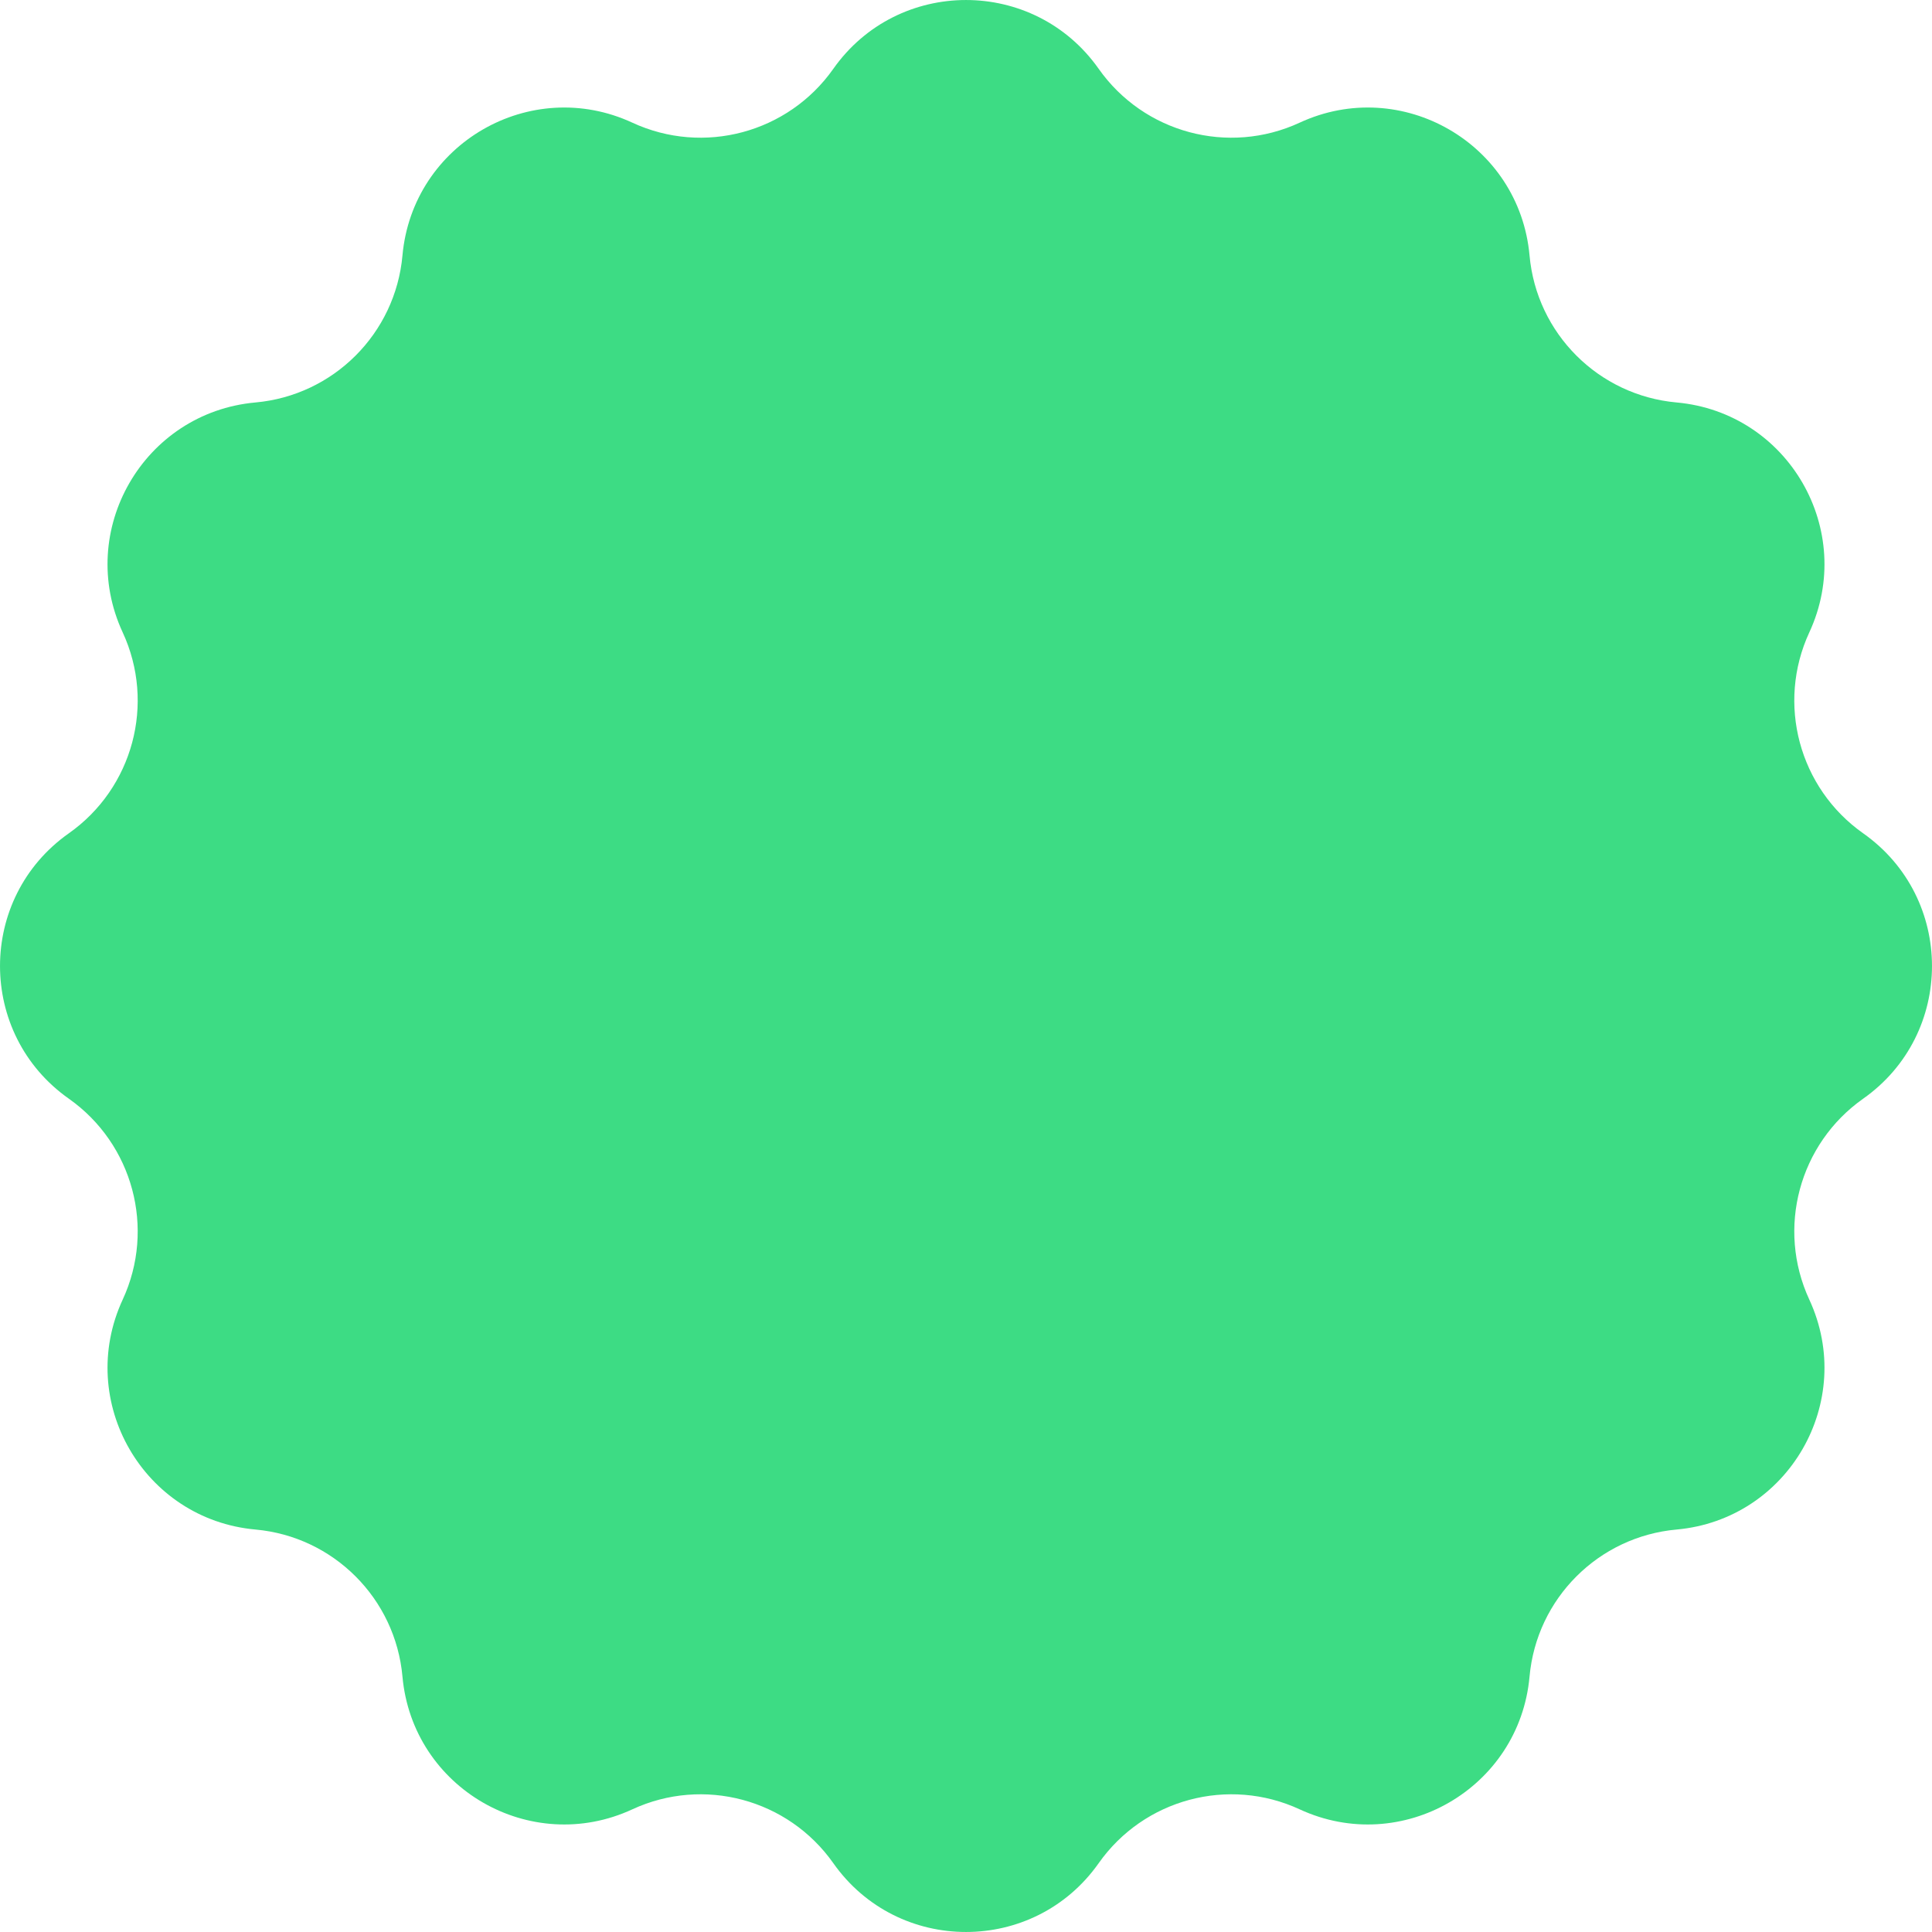
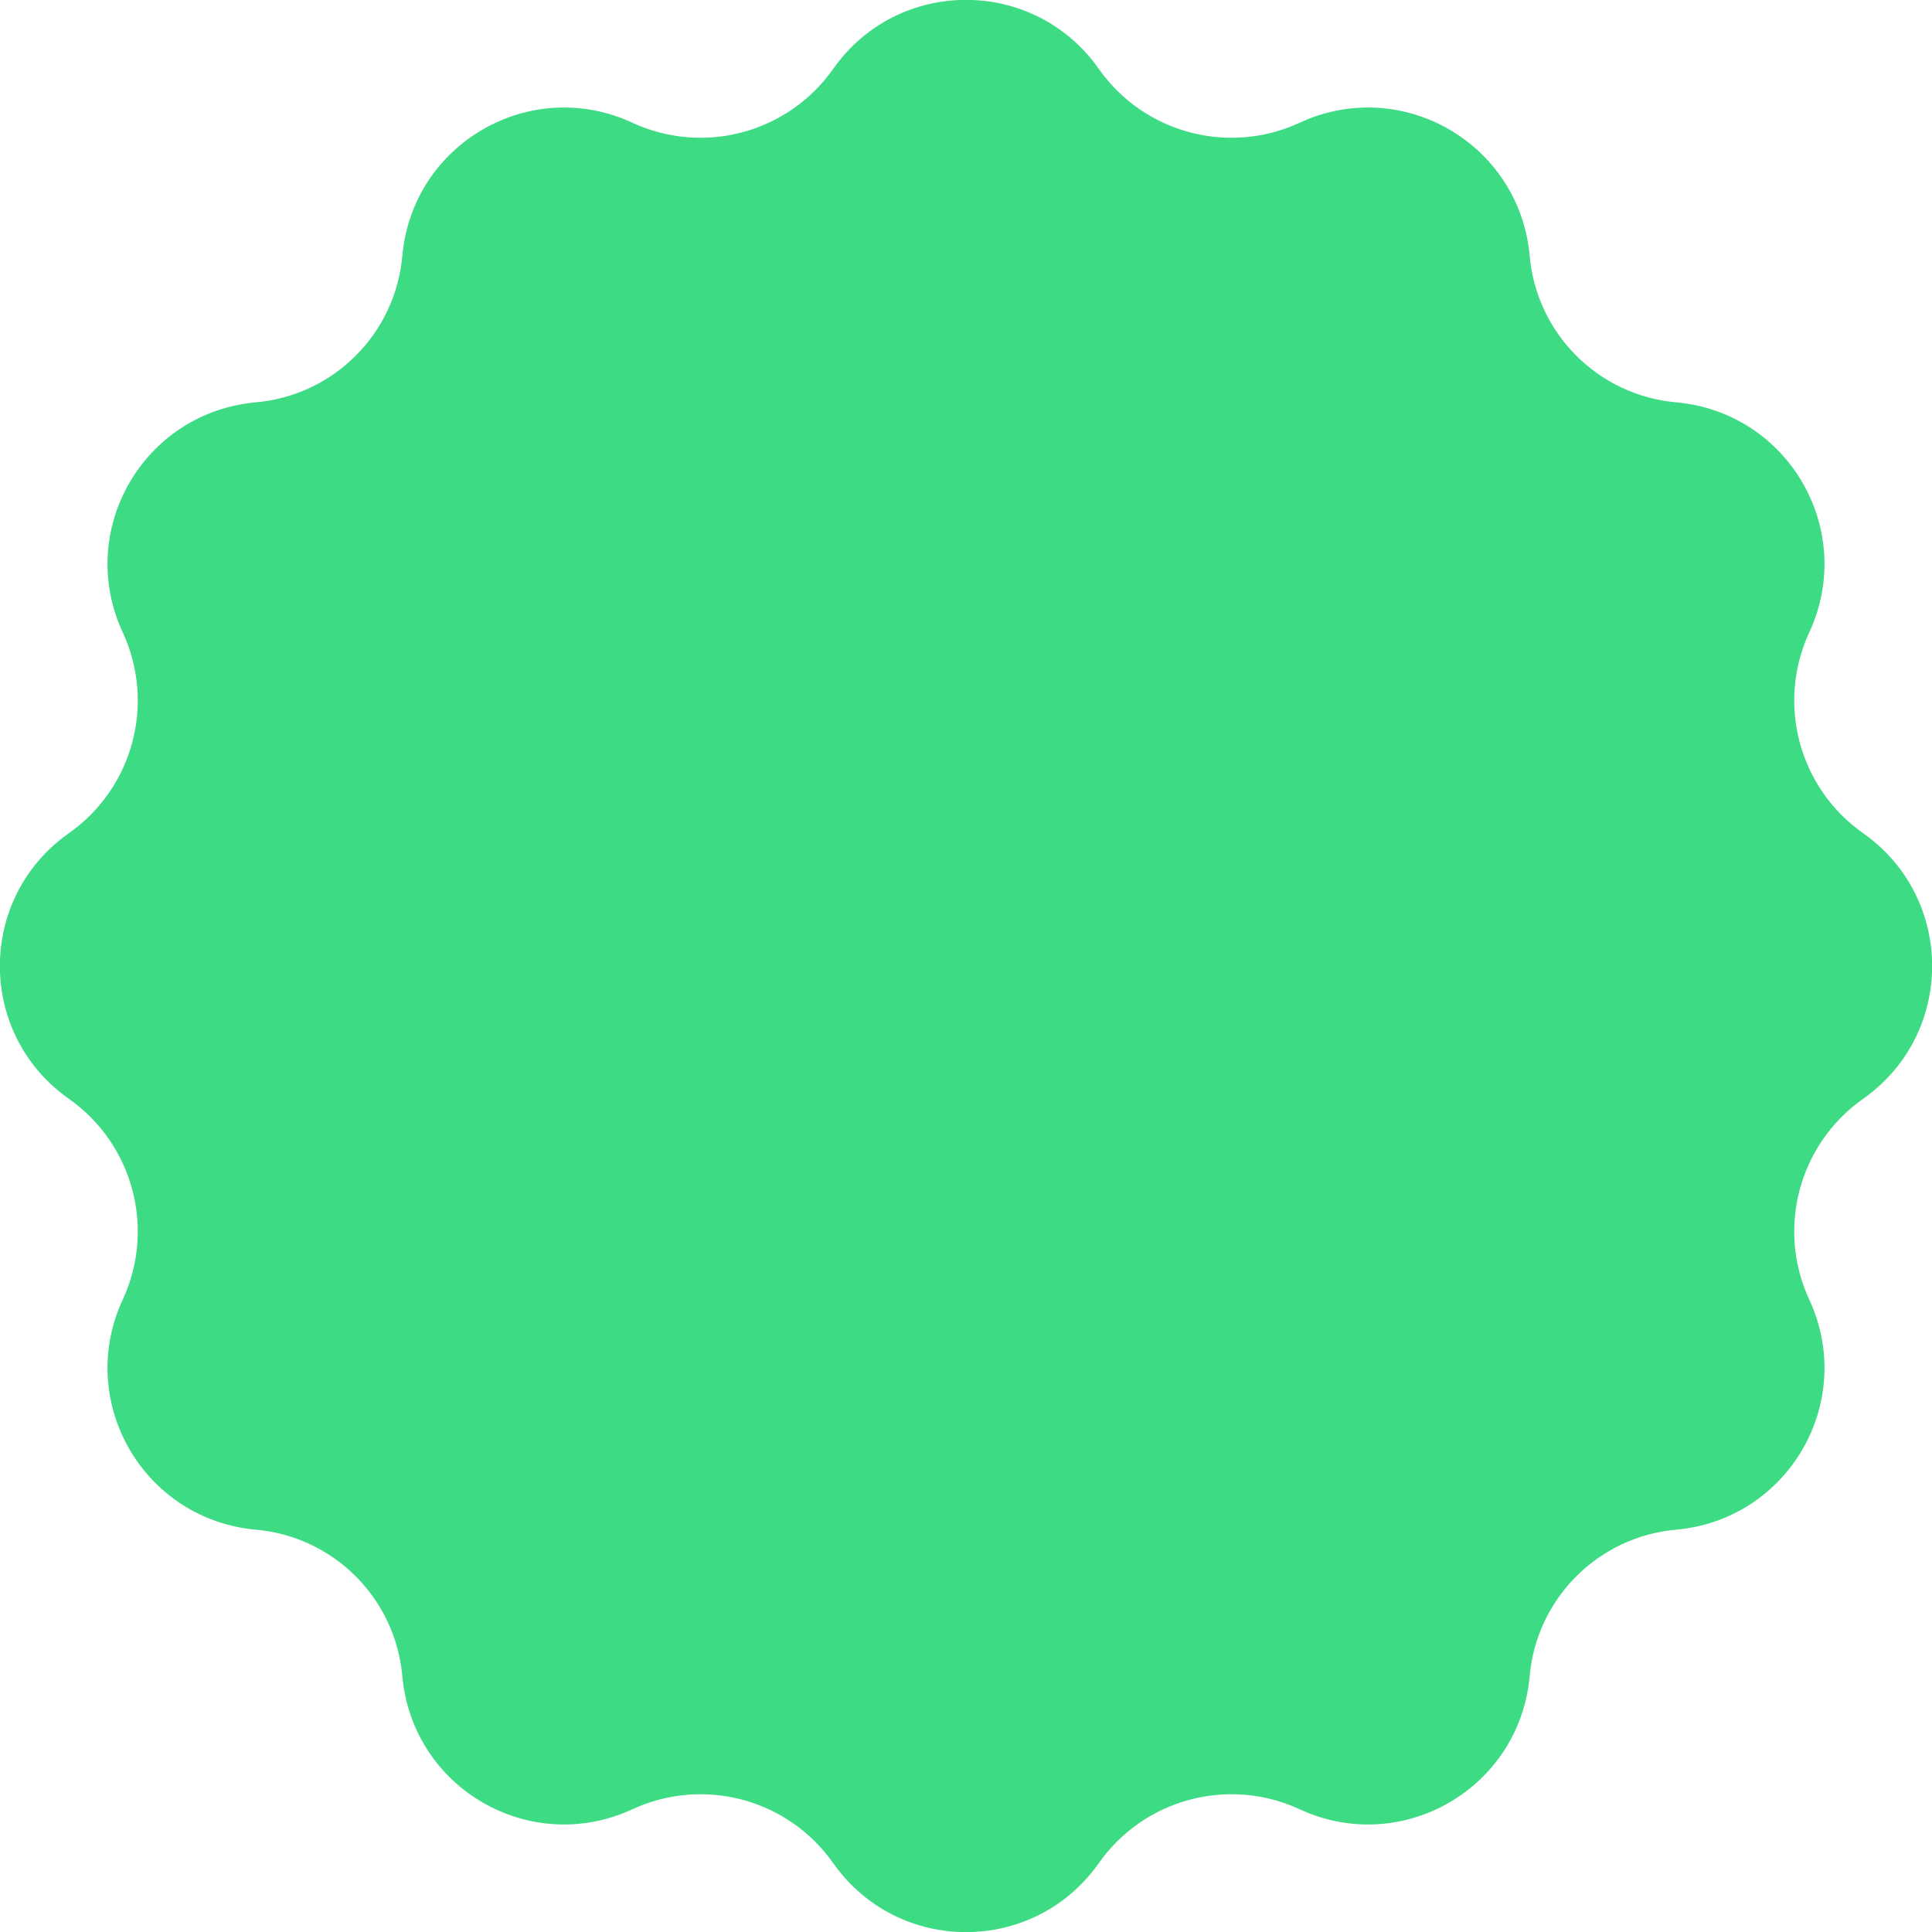
- <svg xmlns="http://www.w3.org/2000/svg" width="38" height="38" viewBox="0 0 38 38" fill="none">
-   <path d="M16.39 1.354C17.662 -0.451 20.338 -0.451 21.61 1.354C22.499 2.615 24.162 3.061 25.562 2.413C27.567 1.485 29.885 2.824 30.084 5.024C30.222 6.56 31.44 7.778 32.977 7.916C35.176 8.115 36.515 10.434 35.587 12.438C34.939 13.838 35.385 15.501 36.646 16.39C38.451 17.662 38.451 20.338 36.646 21.61C35.385 22.499 34.939 24.162 35.587 25.562C36.515 27.567 35.176 29.885 32.977 30.084C31.44 30.222 30.222 31.44 30.084 32.977C29.885 35.176 27.567 36.515 25.562 35.587C24.162 34.939 22.499 35.385 21.61 36.646C20.338 38.451 17.662 38.451 16.39 36.646C15.501 35.385 13.838 34.939 12.438 35.587C10.434 36.515 8.115 35.176 7.916 32.977C7.778 31.44 6.56 30.222 5.024 30.084C2.824 29.885 1.485 27.567 2.413 25.562C3.061 24.162 2.615 22.499 1.354 21.61C-0.451 20.338 -0.451 17.662 1.354 16.39C2.615 15.501 3.061 13.838 2.413 12.438C1.485 10.434 2.824 8.115 5.024 7.916C6.56 7.778 7.778 6.56 7.916 5.024C8.115 2.824 10.434 1.485 12.438 2.413C13.838 3.061 15.501 2.615 16.39 1.354Z" fill="#3DDC84" />
+ <svg xmlns="http://www.w3.org/2000/svg" width="px" height="px" viewBox="0 0 19 19" version="1.1">
+   <g id="surface1">
+     <path style=" stroke:none;fill-rule:nonzero;fill:rgb(23.922%,86.275%,51.765%);fill-opacity:1;" d="M 8.195 0.676 C 8.832 -0.227 10.168 -0.227 10.805 0.676 C 11.25 1.309 12.082 1.531 12.781 1.207 C 13.785 0.742 14.941 1.41 15.043 2.512 C 15.109 3.281 15.719 3.891 16.488 3.957 C 17.59 4.059 18.258 5.215 17.793 6.219 C 17.469 6.918 17.691 7.75 18.324 8.195 C 19.227 8.832 19.227 10.168 18.324 10.805 C 17.691 11.25 17.469 12.082 17.793 12.781 C 18.258 13.785 17.59 14.941 16.488 15.043 C 15.719 15.109 15.109 15.719 15.043 16.488 C 14.941 17.59 13.785 18.258 12.781 17.793 C 12.082 17.469 11.25 17.691 10.805 18.324 C 10.168 19.227 8.832 19.227 8.195 18.324 C 7.75 17.691 6.918 17.469 6.219 17.793 C 5.215 18.258 4.059 17.59 3.957 16.488 C 3.891 15.719 3.281 15.109 2.512 15.043 C 1.41 14.941 0.742 13.785 1.207 12.781 C 1.531 12.082 1.309 11.25 0.676 10.805 C -0.227 10.168 -0.227 8.832 0.676 8.195 C 1.309 7.75 1.531 6.918 1.207 6.219 C 0.742 5.215 1.41 4.059 2.512 3.957 C 3.281 3.891 3.891 3.281 3.957 2.512 C 4.059 1.41 5.215 0.742 6.219 1.207 C 6.918 1.531 7.75 1.309 8.195 0.676 Z M 8.195 0.676 " />
+   </g>
</svg>
